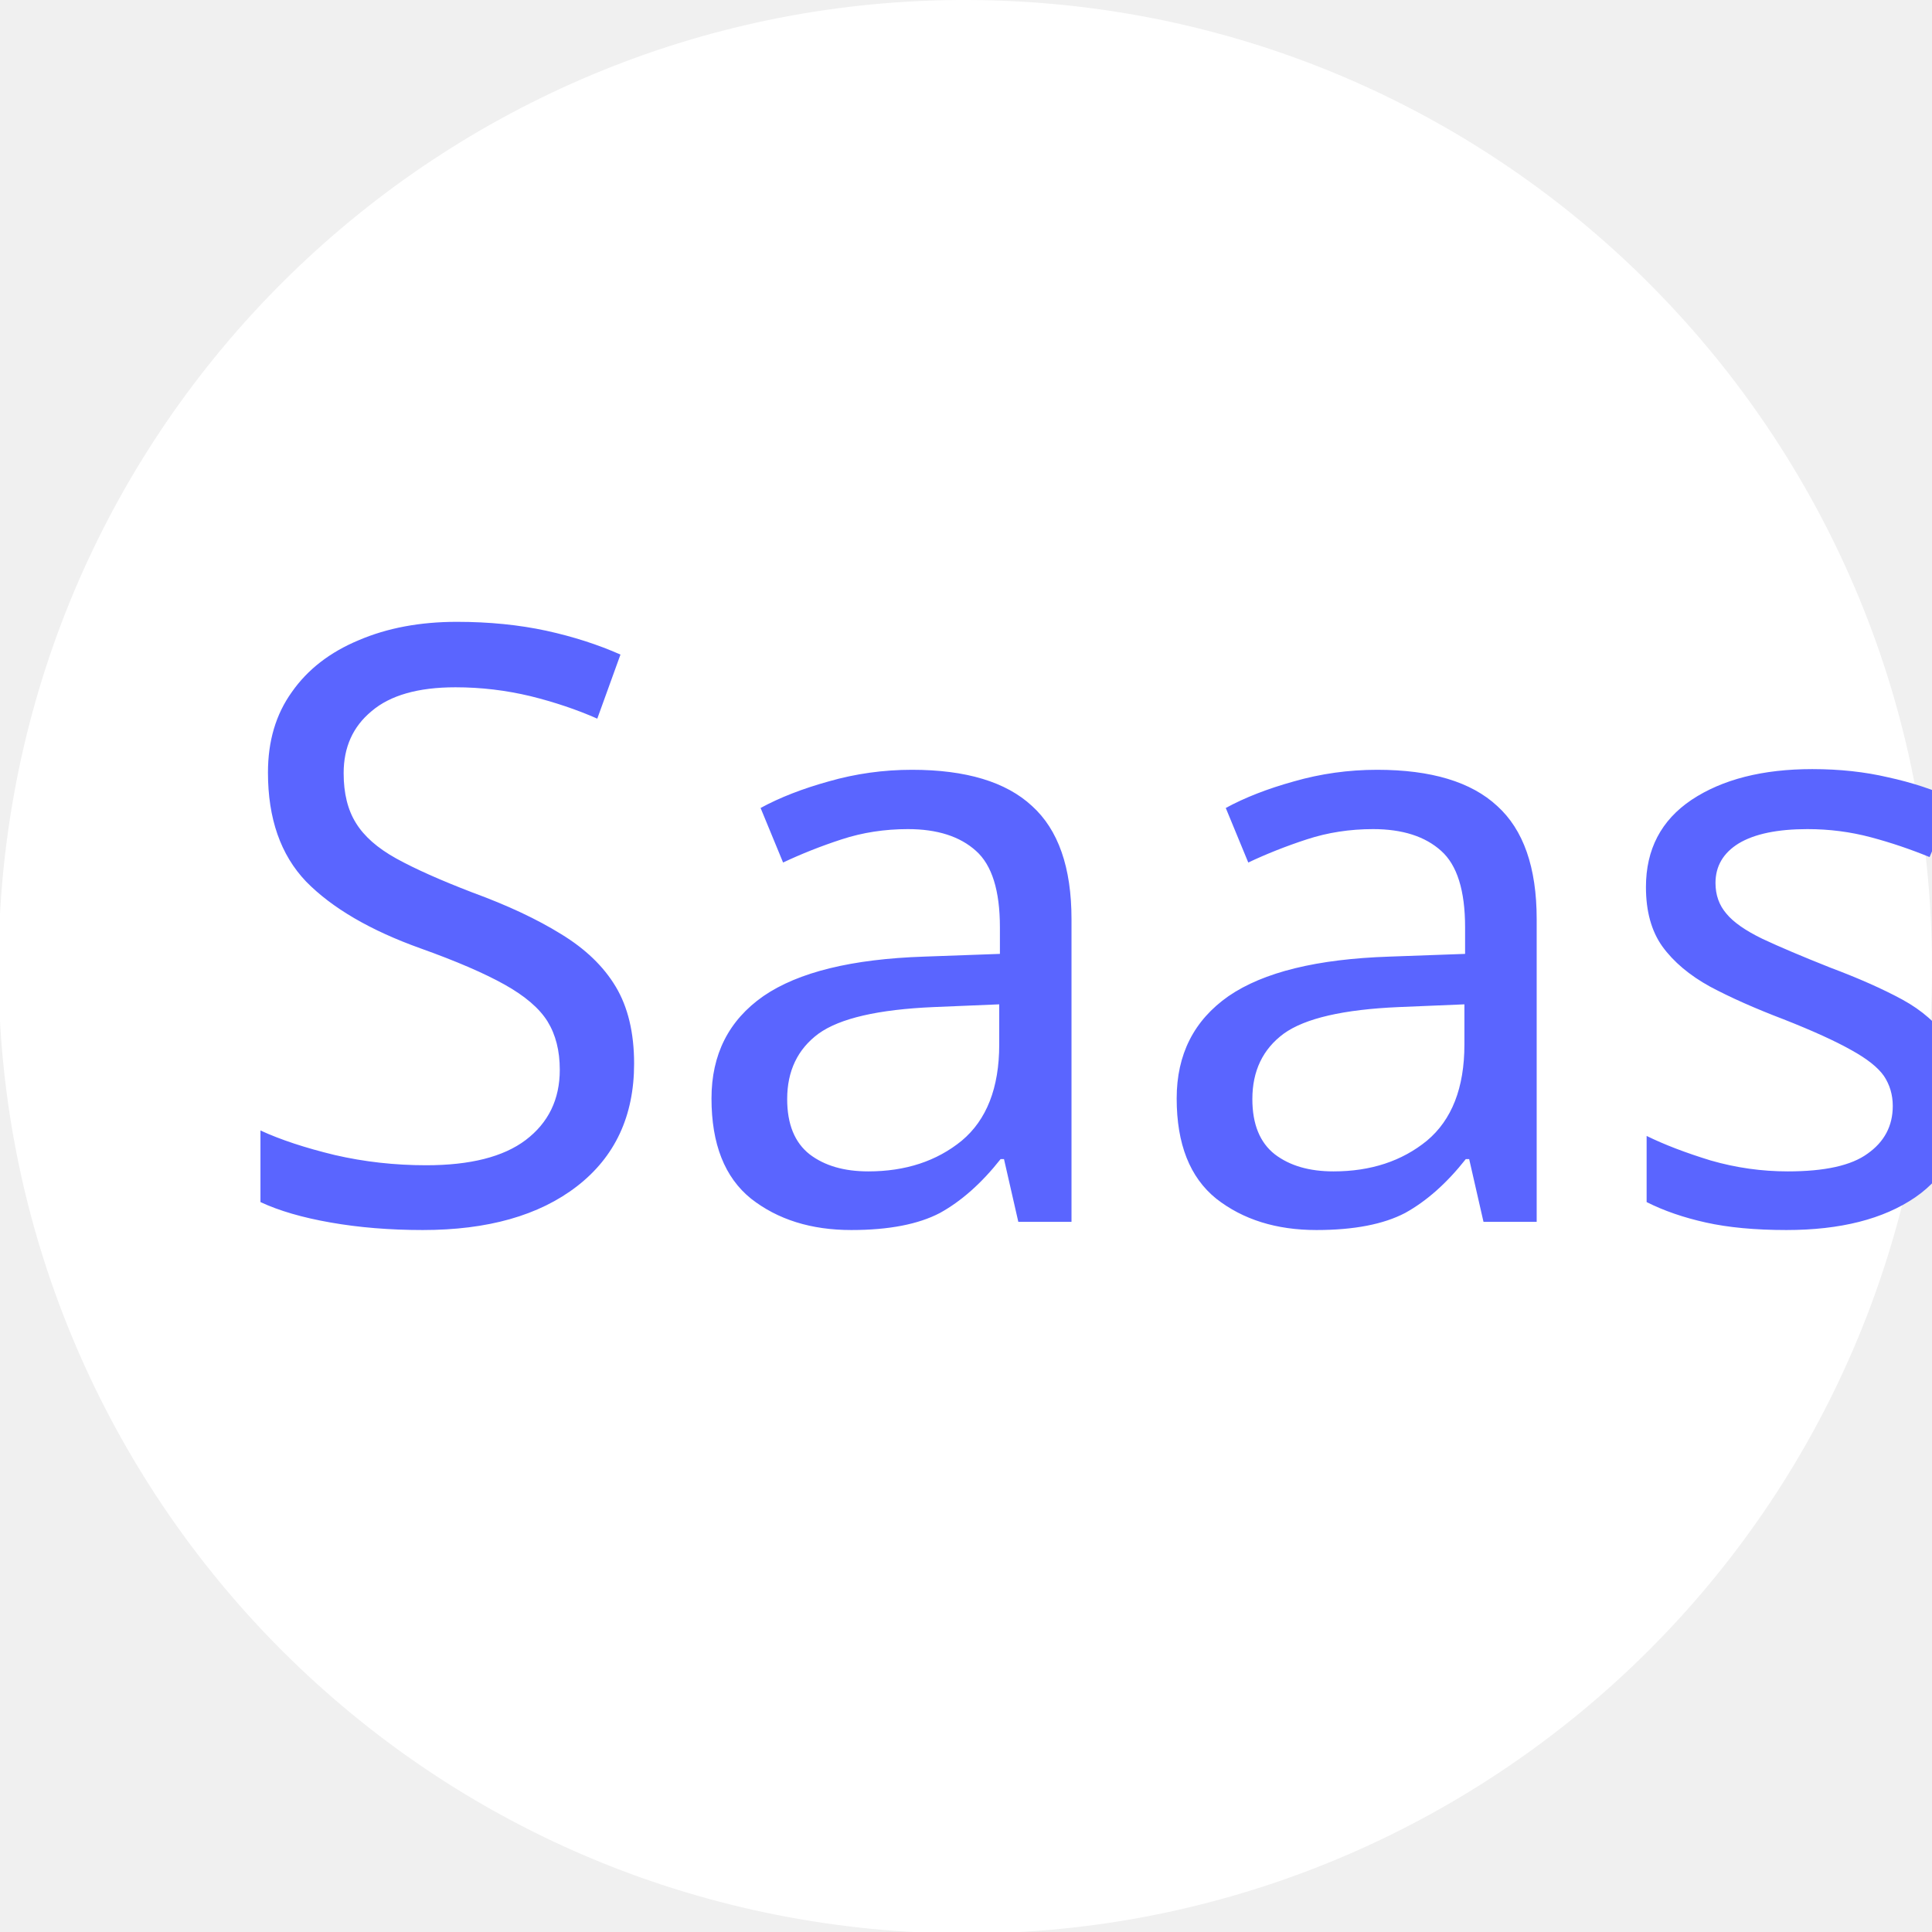
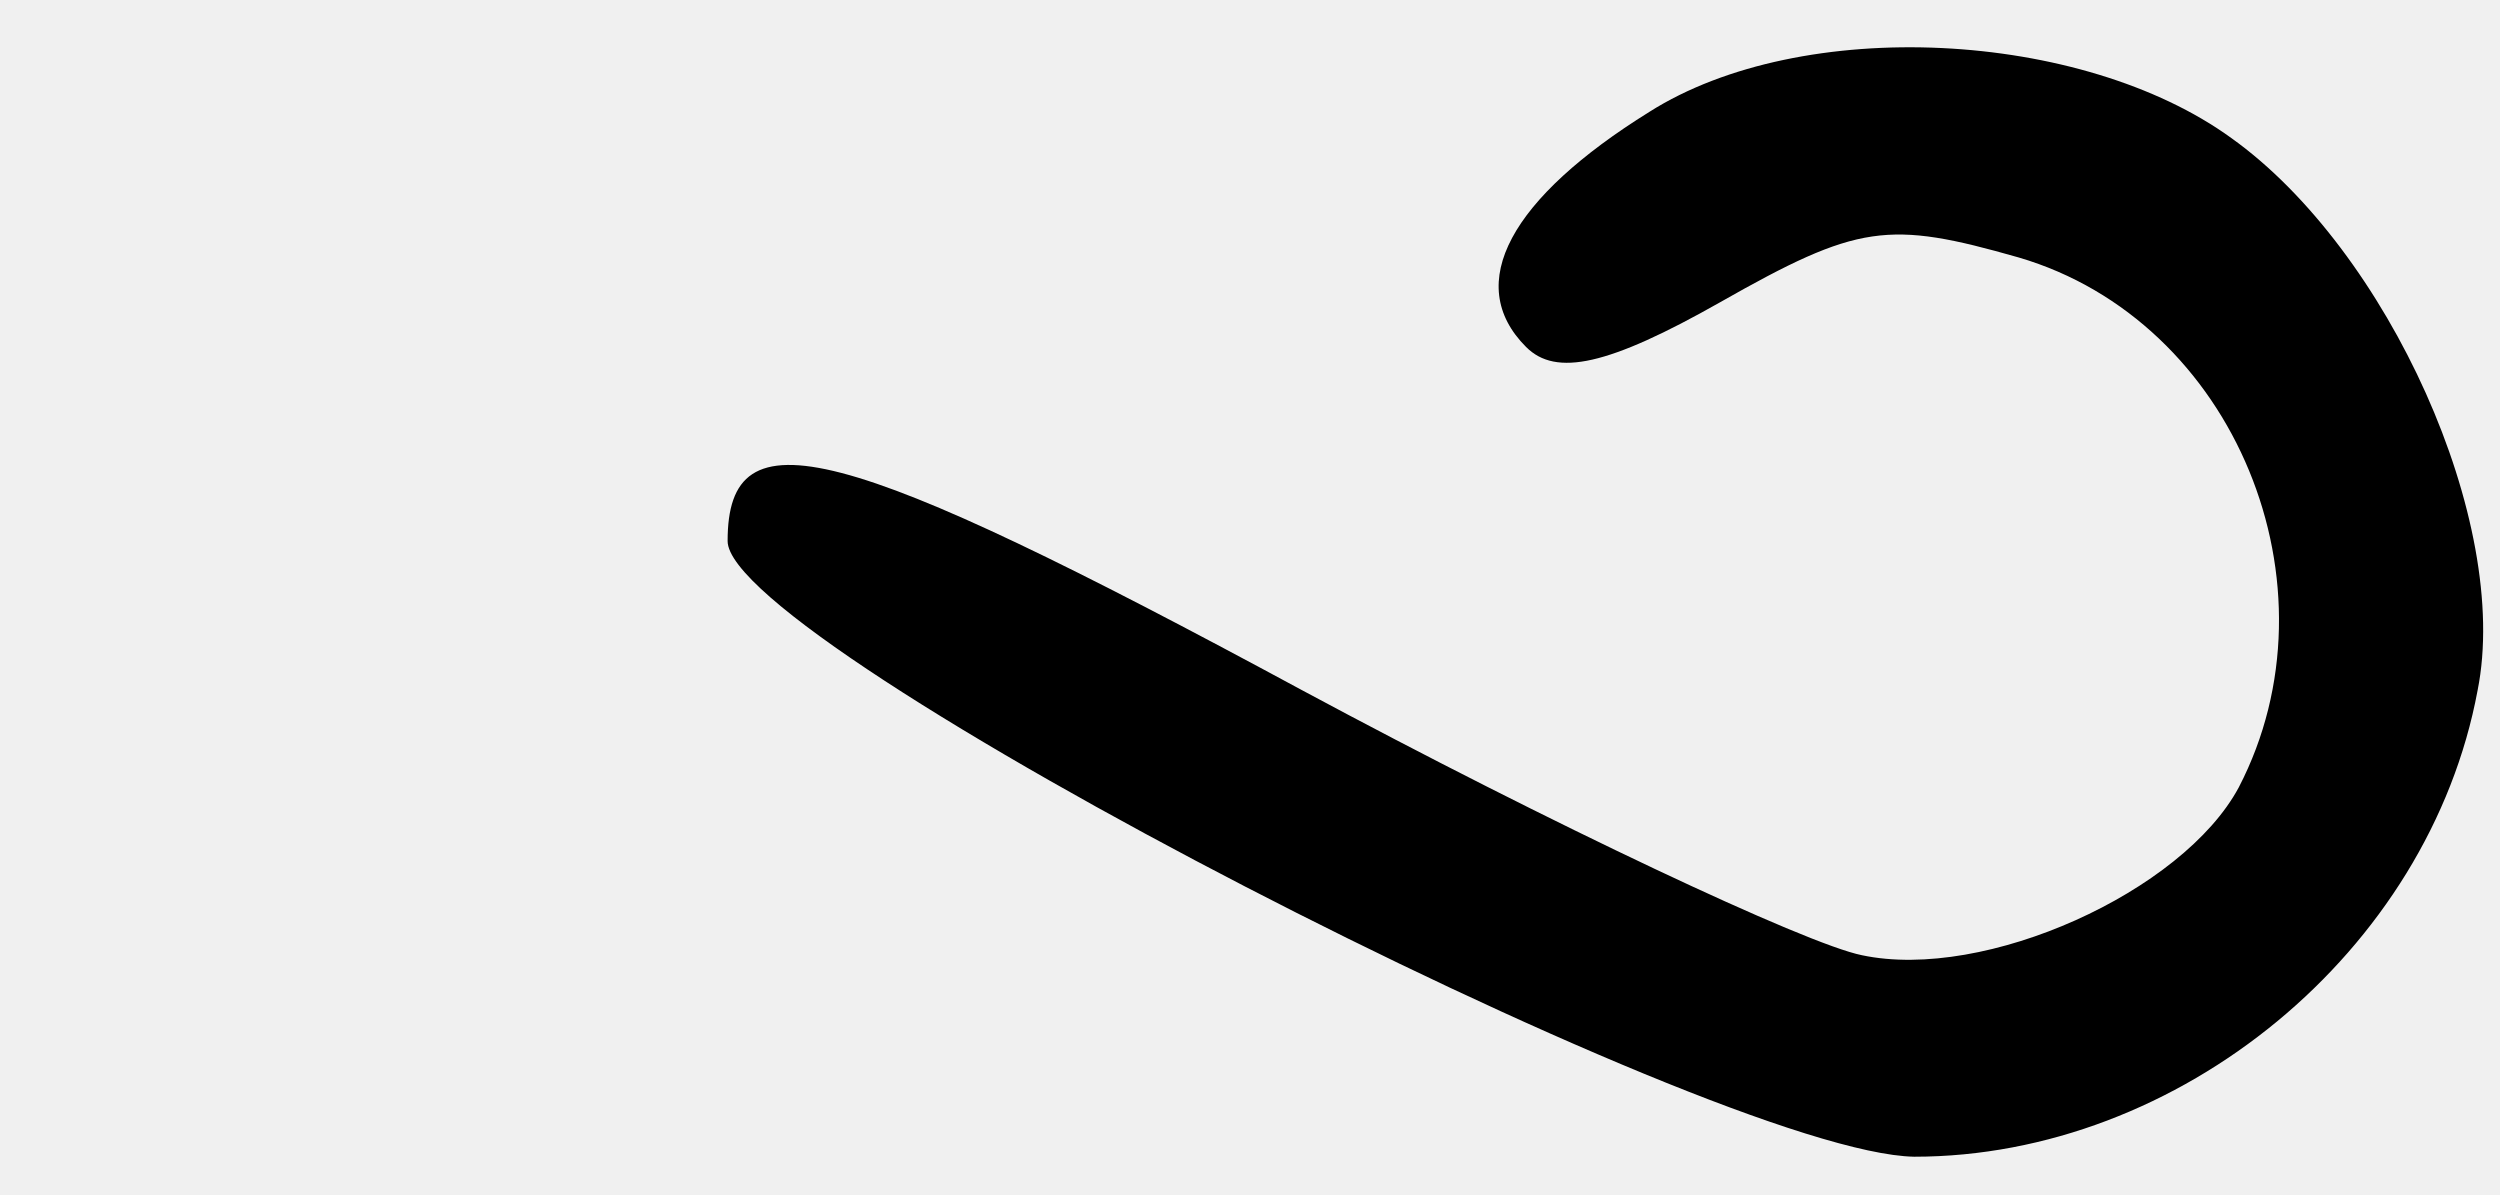
- <svg xmlns="http://www.w3.org/2000/svg" height="44.274" viewBox="0 0 44.274 44.274" width="44.274">
-   <path d="m44.274 22.137q0 1.026-.092 2.028-.07.793-.2 1.567a22.153 22.153 0 1 1 .291-3.594z" fill="#fff" />
-   <text fill="#5a65ff" font-family="SegoeUI, Segoe UI" font-size="19" transform="translate(5 28)">
-     <tspan x="0" y="0">Saas</tspan>
-   </text>
+ <svg xmlns="http://www.w3.org/2000/svg" version="1.0" width="67pt" height="32pt" viewBox="0 0 67 32" preserveAspectRatio="xMidYMid meet">
+   <g transform="translate(0,32) scale(0.1,-0.1)" fill="#000000" stroke="none">
+     <path d="M442 290 c-37 -23 -50 -46 -33 -63 8 -8 22 -5 52 12 37 21 45 22 80 12 58 -17 87 -88 59 -142 -15 -28 -68 -52 -101 -45 -15 3 -83 35 -150 71 -124 67 -154 75 -154 40 0 -28 264 -164 318 -165 71 0 138 55 151 125 9 45 -24 118 -66 148 -40 29 -115 33 -156 7z" />
+   </g>
</svg>
